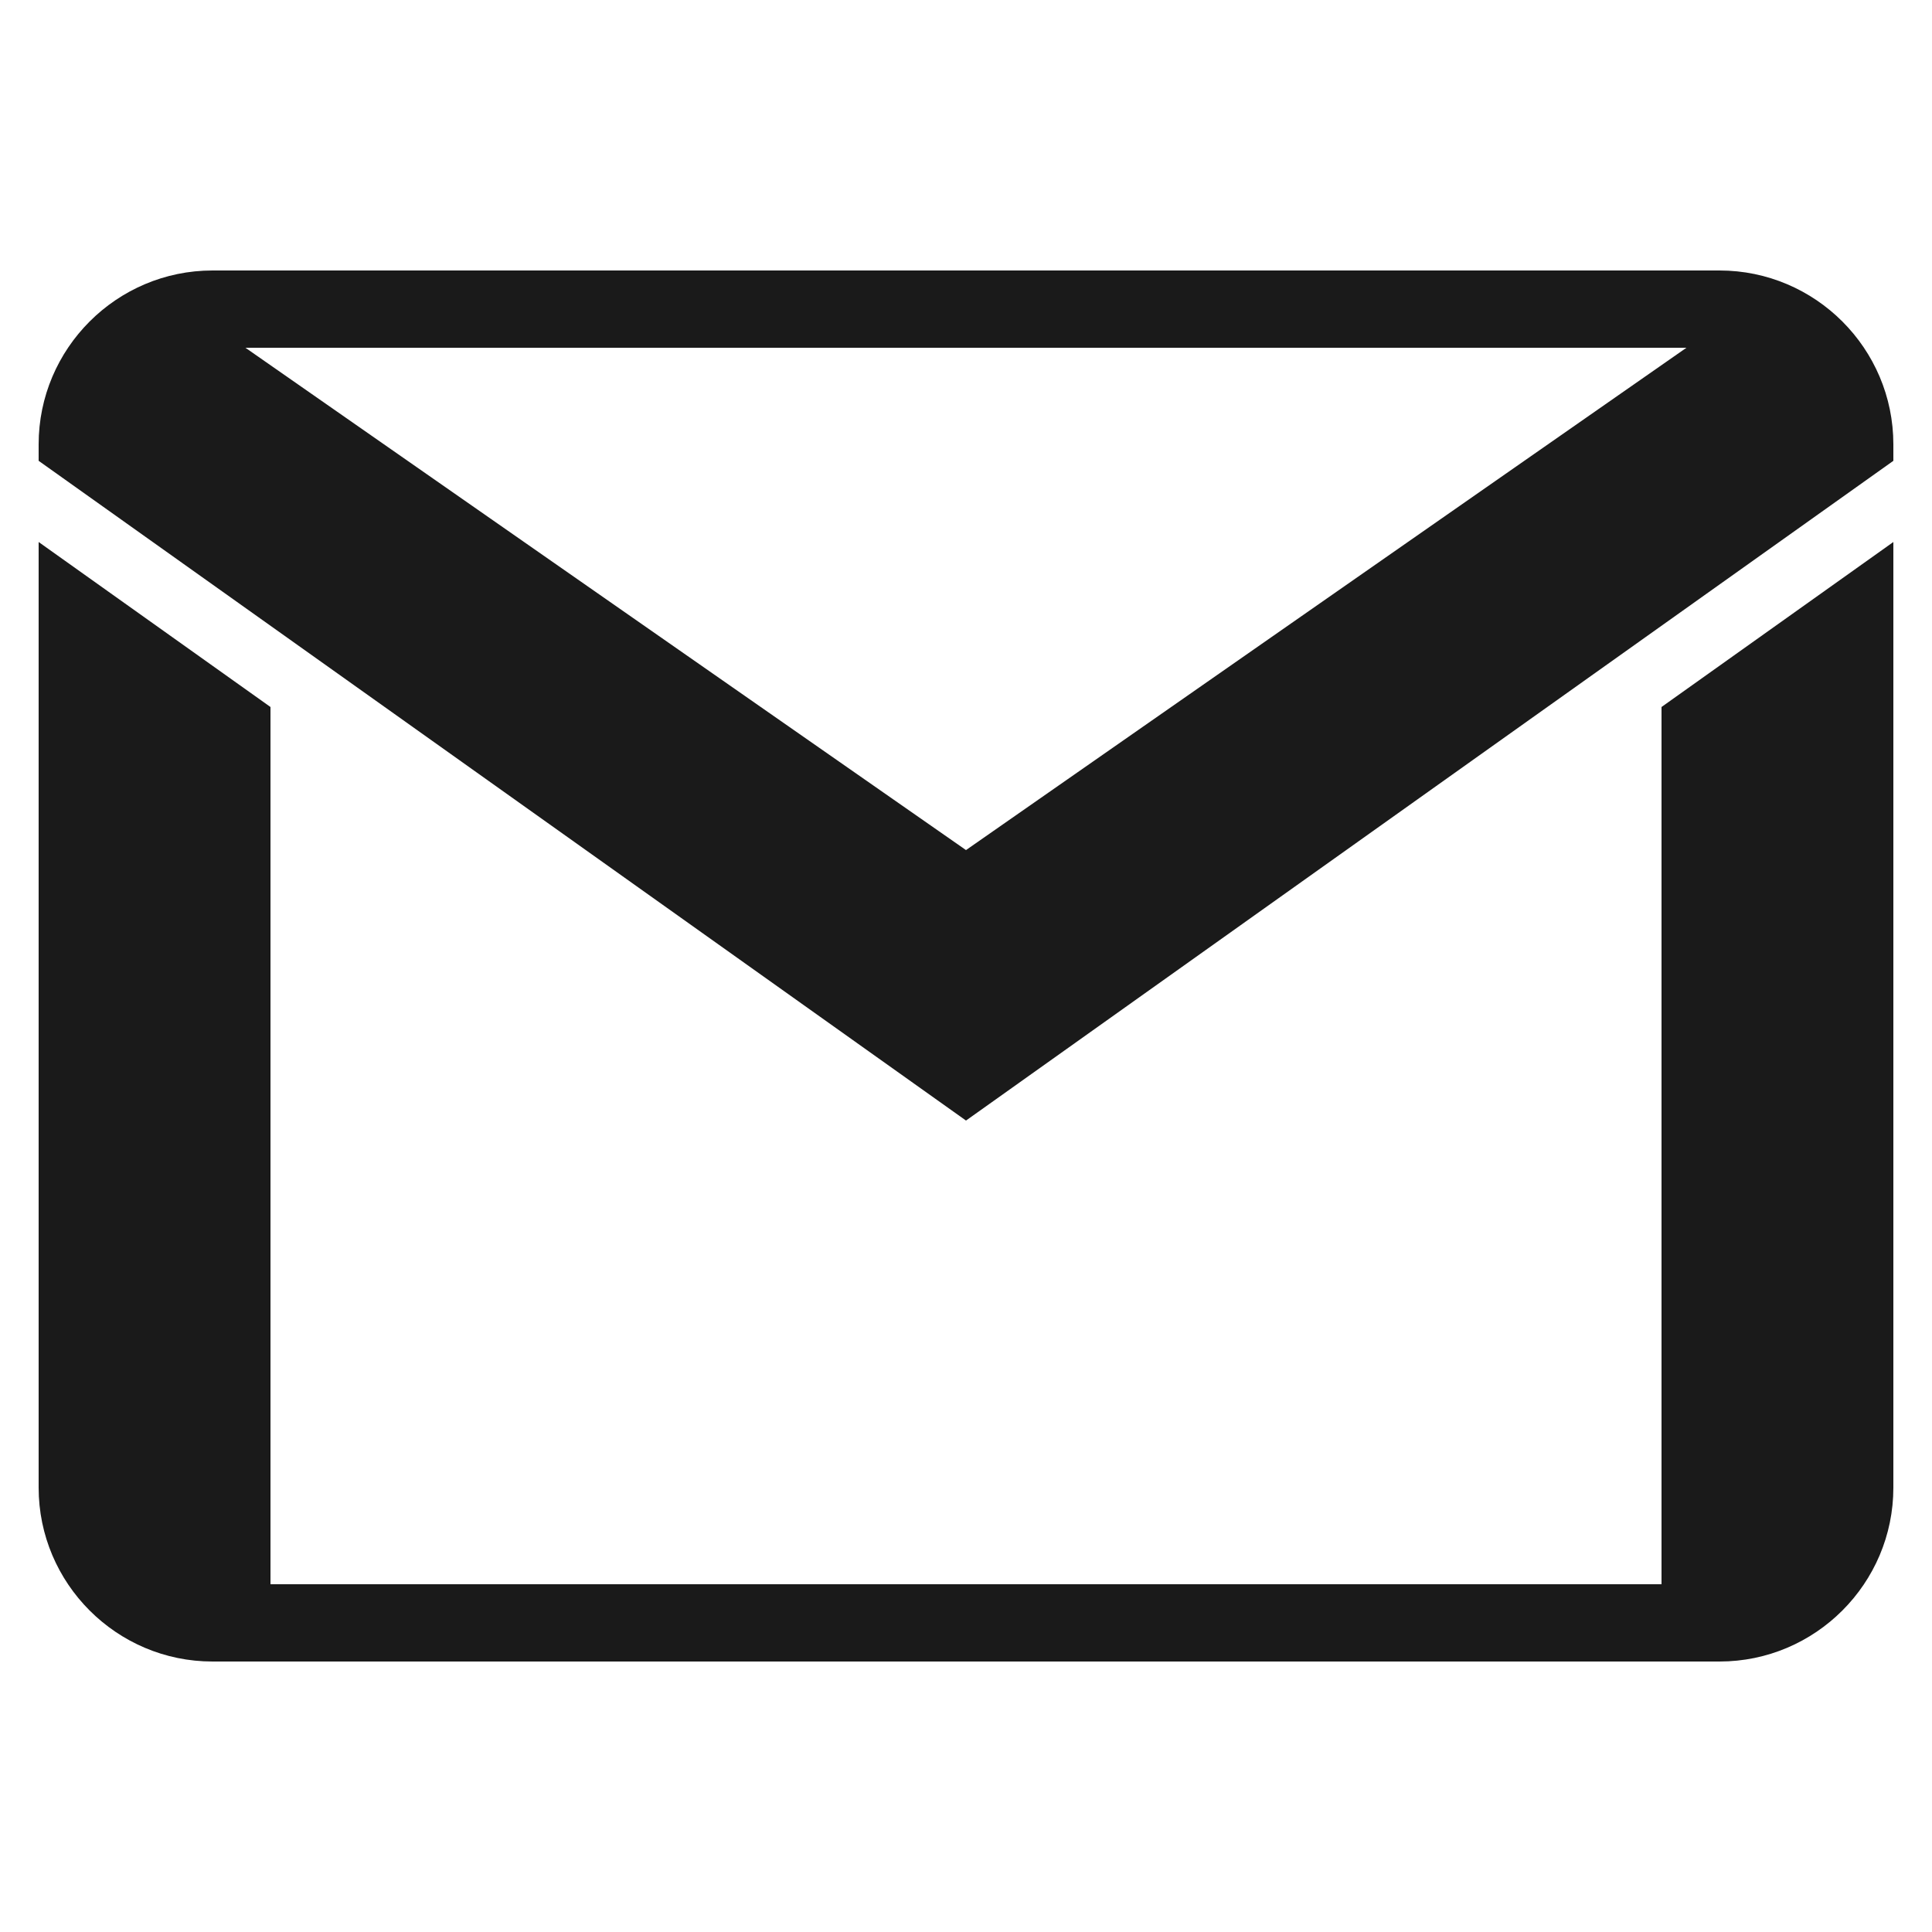
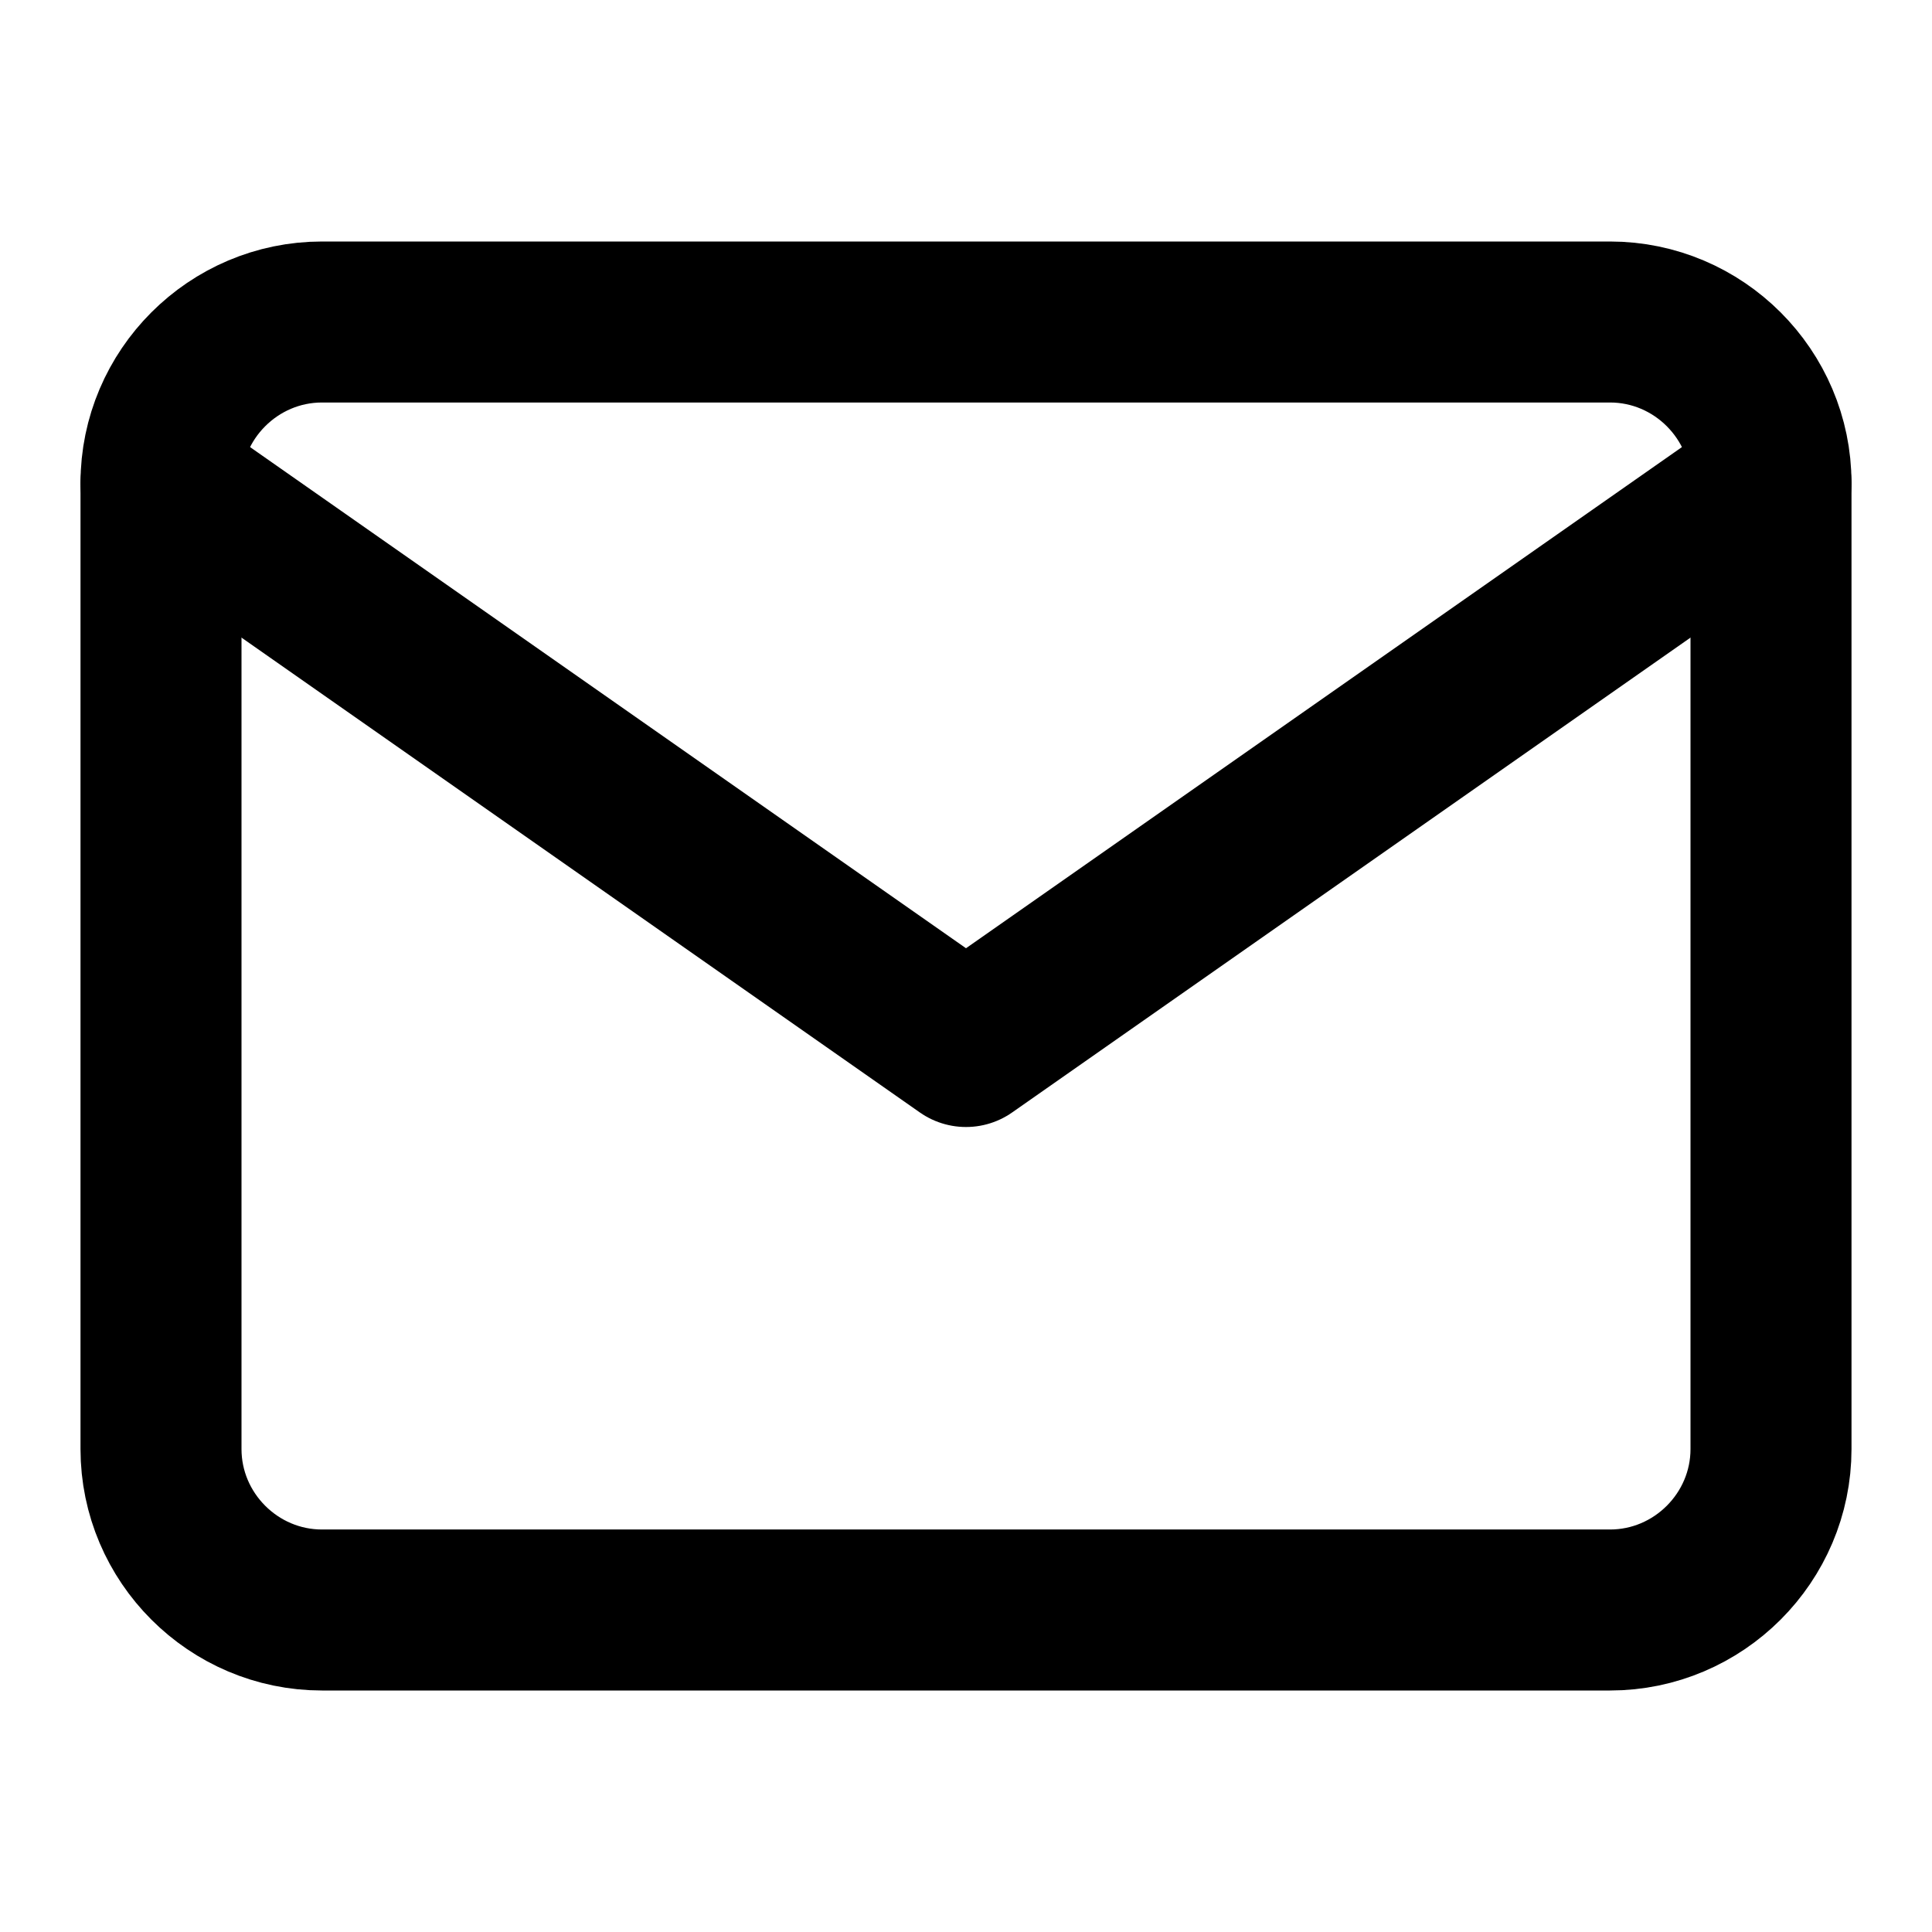
- <svg xmlns="http://www.w3.org/2000/svg" fill="#1A1A1A" viewBox="0 0 50 50" width="50px" height="50px">
-   <path d="M 5.5 7 C 3.02 7 1 9.02 1 11.5 L 1 11.926 L 25 29 L 49 11.926 L 49 11.5 C 49 9.02 46.98 7 44.5 7 Z M 6.352 9 L 43.645 9 L 25 22 Z M 1 14.027 L 1 38.5 C 1 40.98 3.02 43 5.5 43 L 44.5 43 C 46.98 43 49 40.98 49 38.5 L 49 14.027 L 43 18.297 L 43 41 L 7 41 L 7 18.297 Z" />
+ <svg xmlns="http://www.w3.org/2000/svg" viewBox="0 0 24 24" fill="none" stroke="currentColor" stroke-width="2" stroke-linecap="round" stroke-linejoin="round">
+   <path d="M4 4h16c1.1 0 2 .9 2 2v12c0 1.1-.9 2-2 2H4c-1.1 0-2-.9-2-2V6c0-1.1.9-2 2-2z" />
+   <polyline points="22,6 12,13 2,6" />
</svg>
